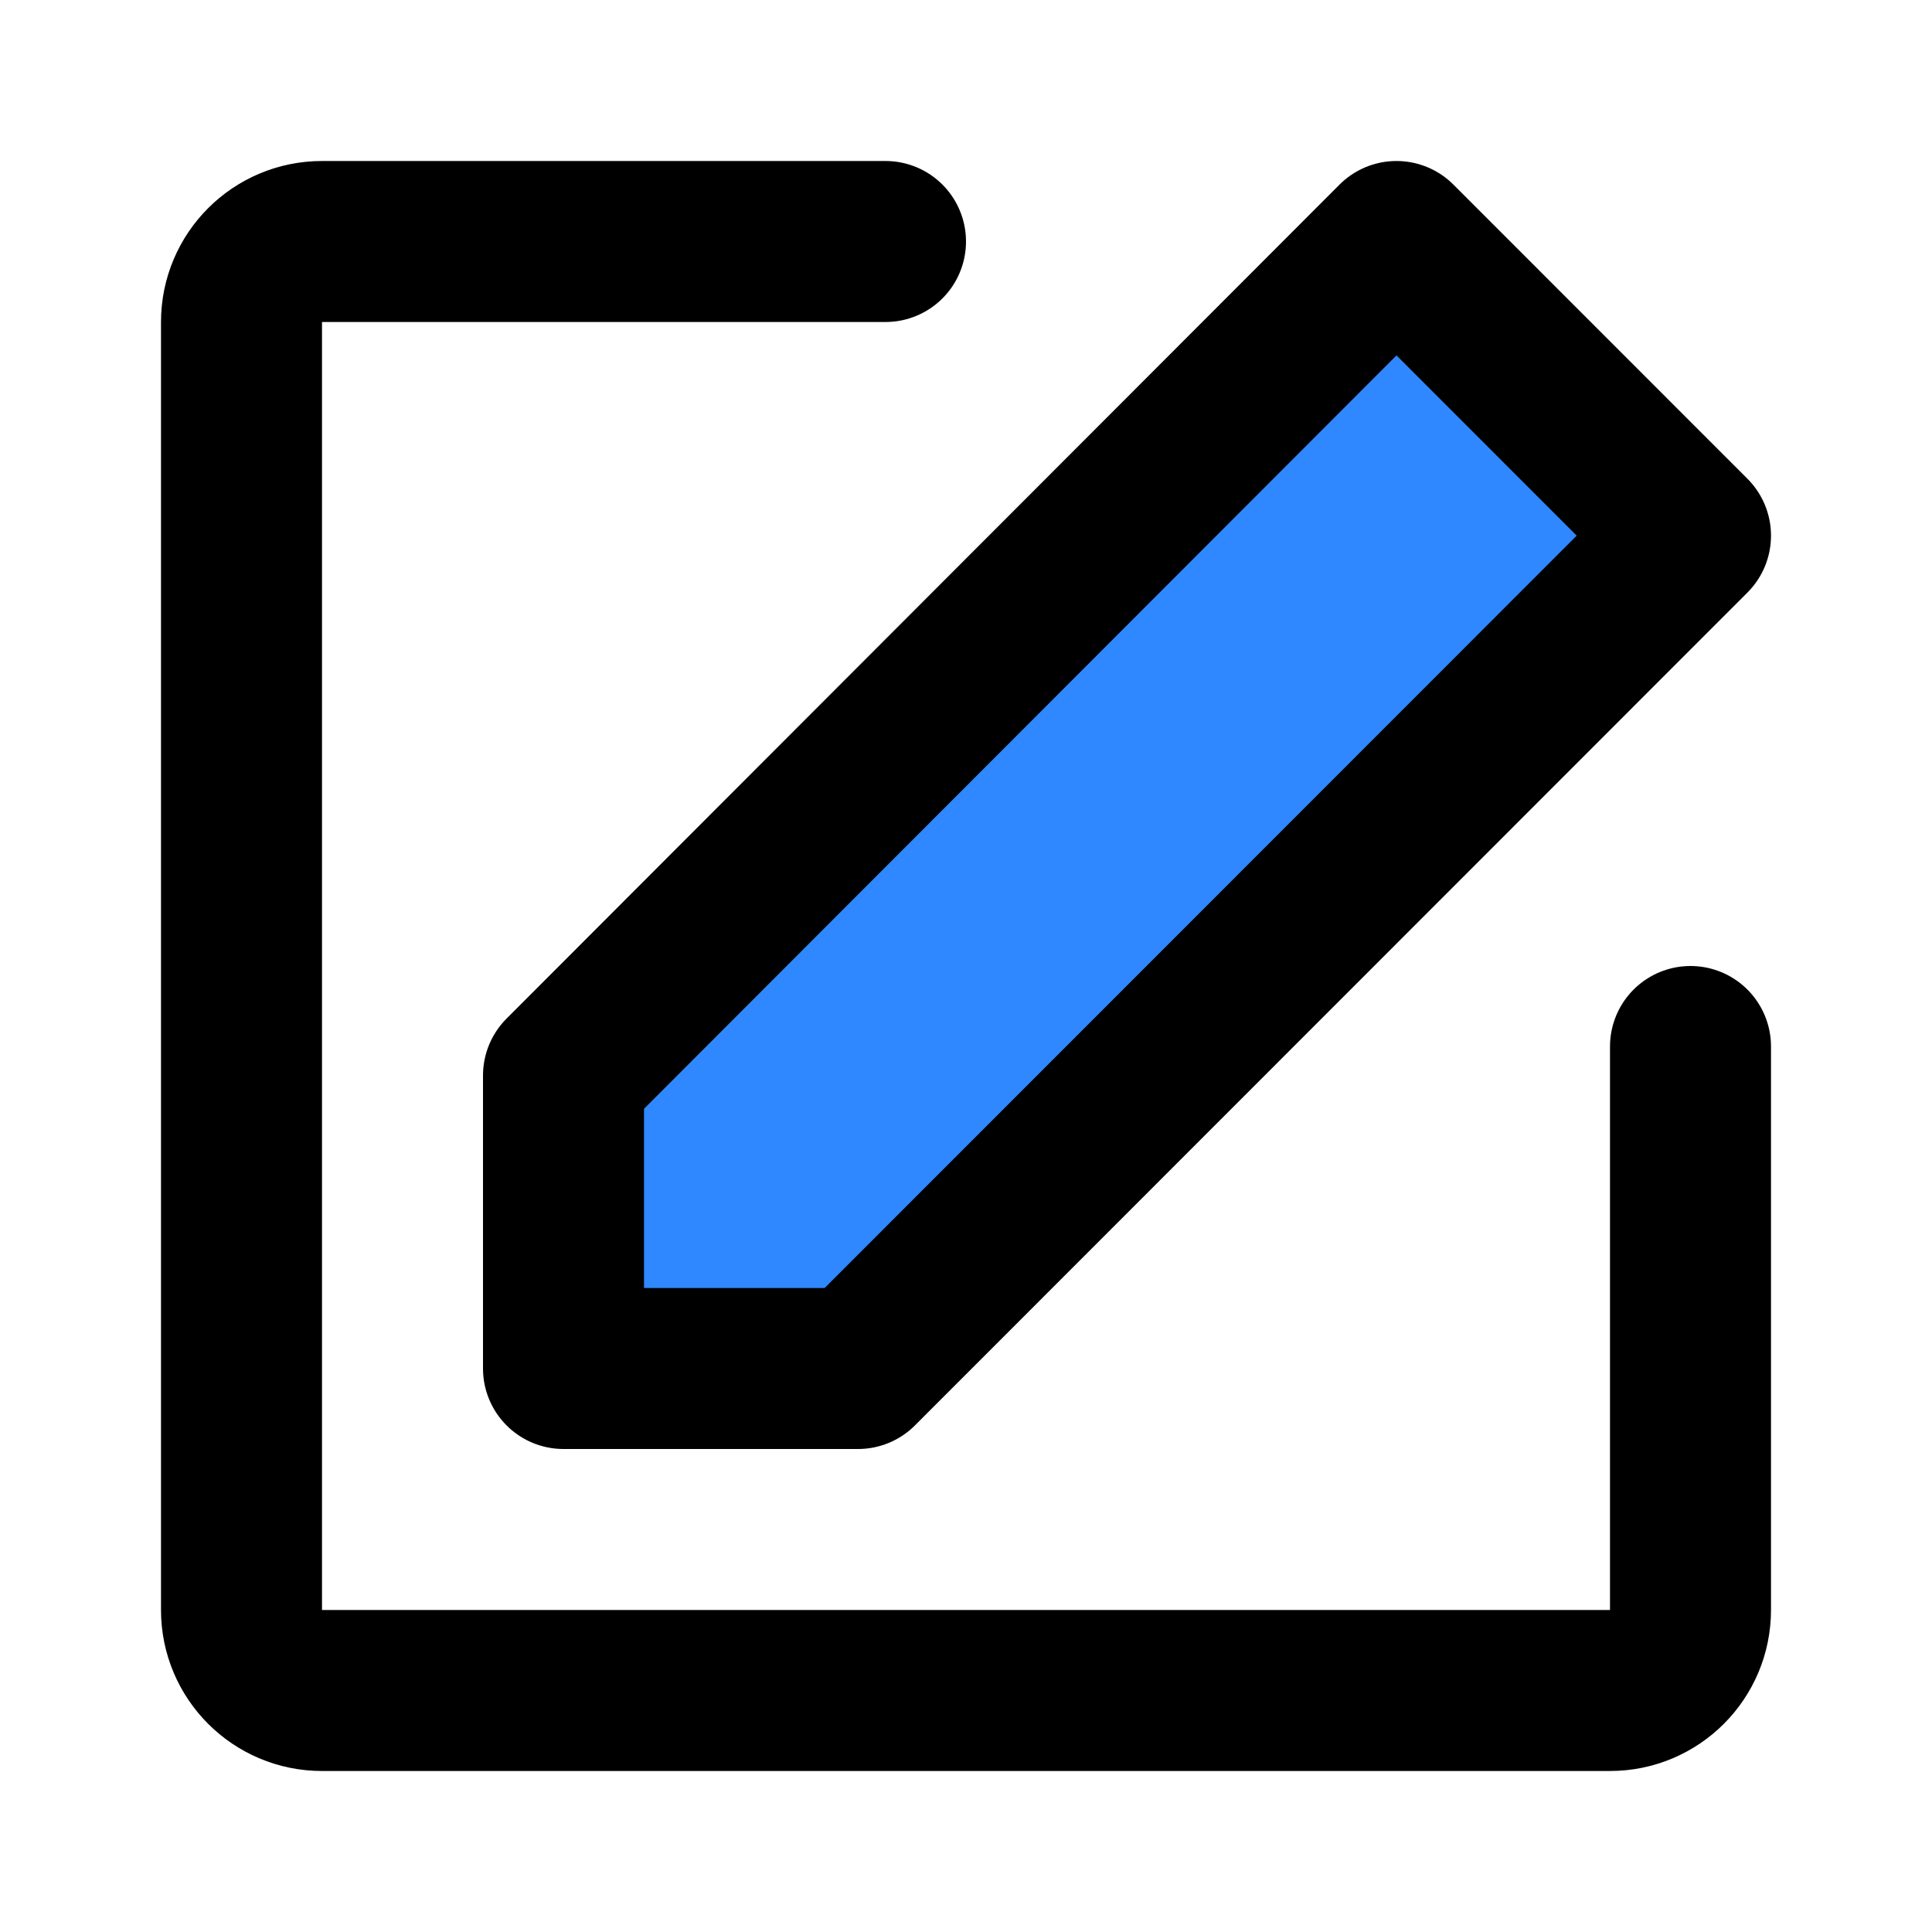
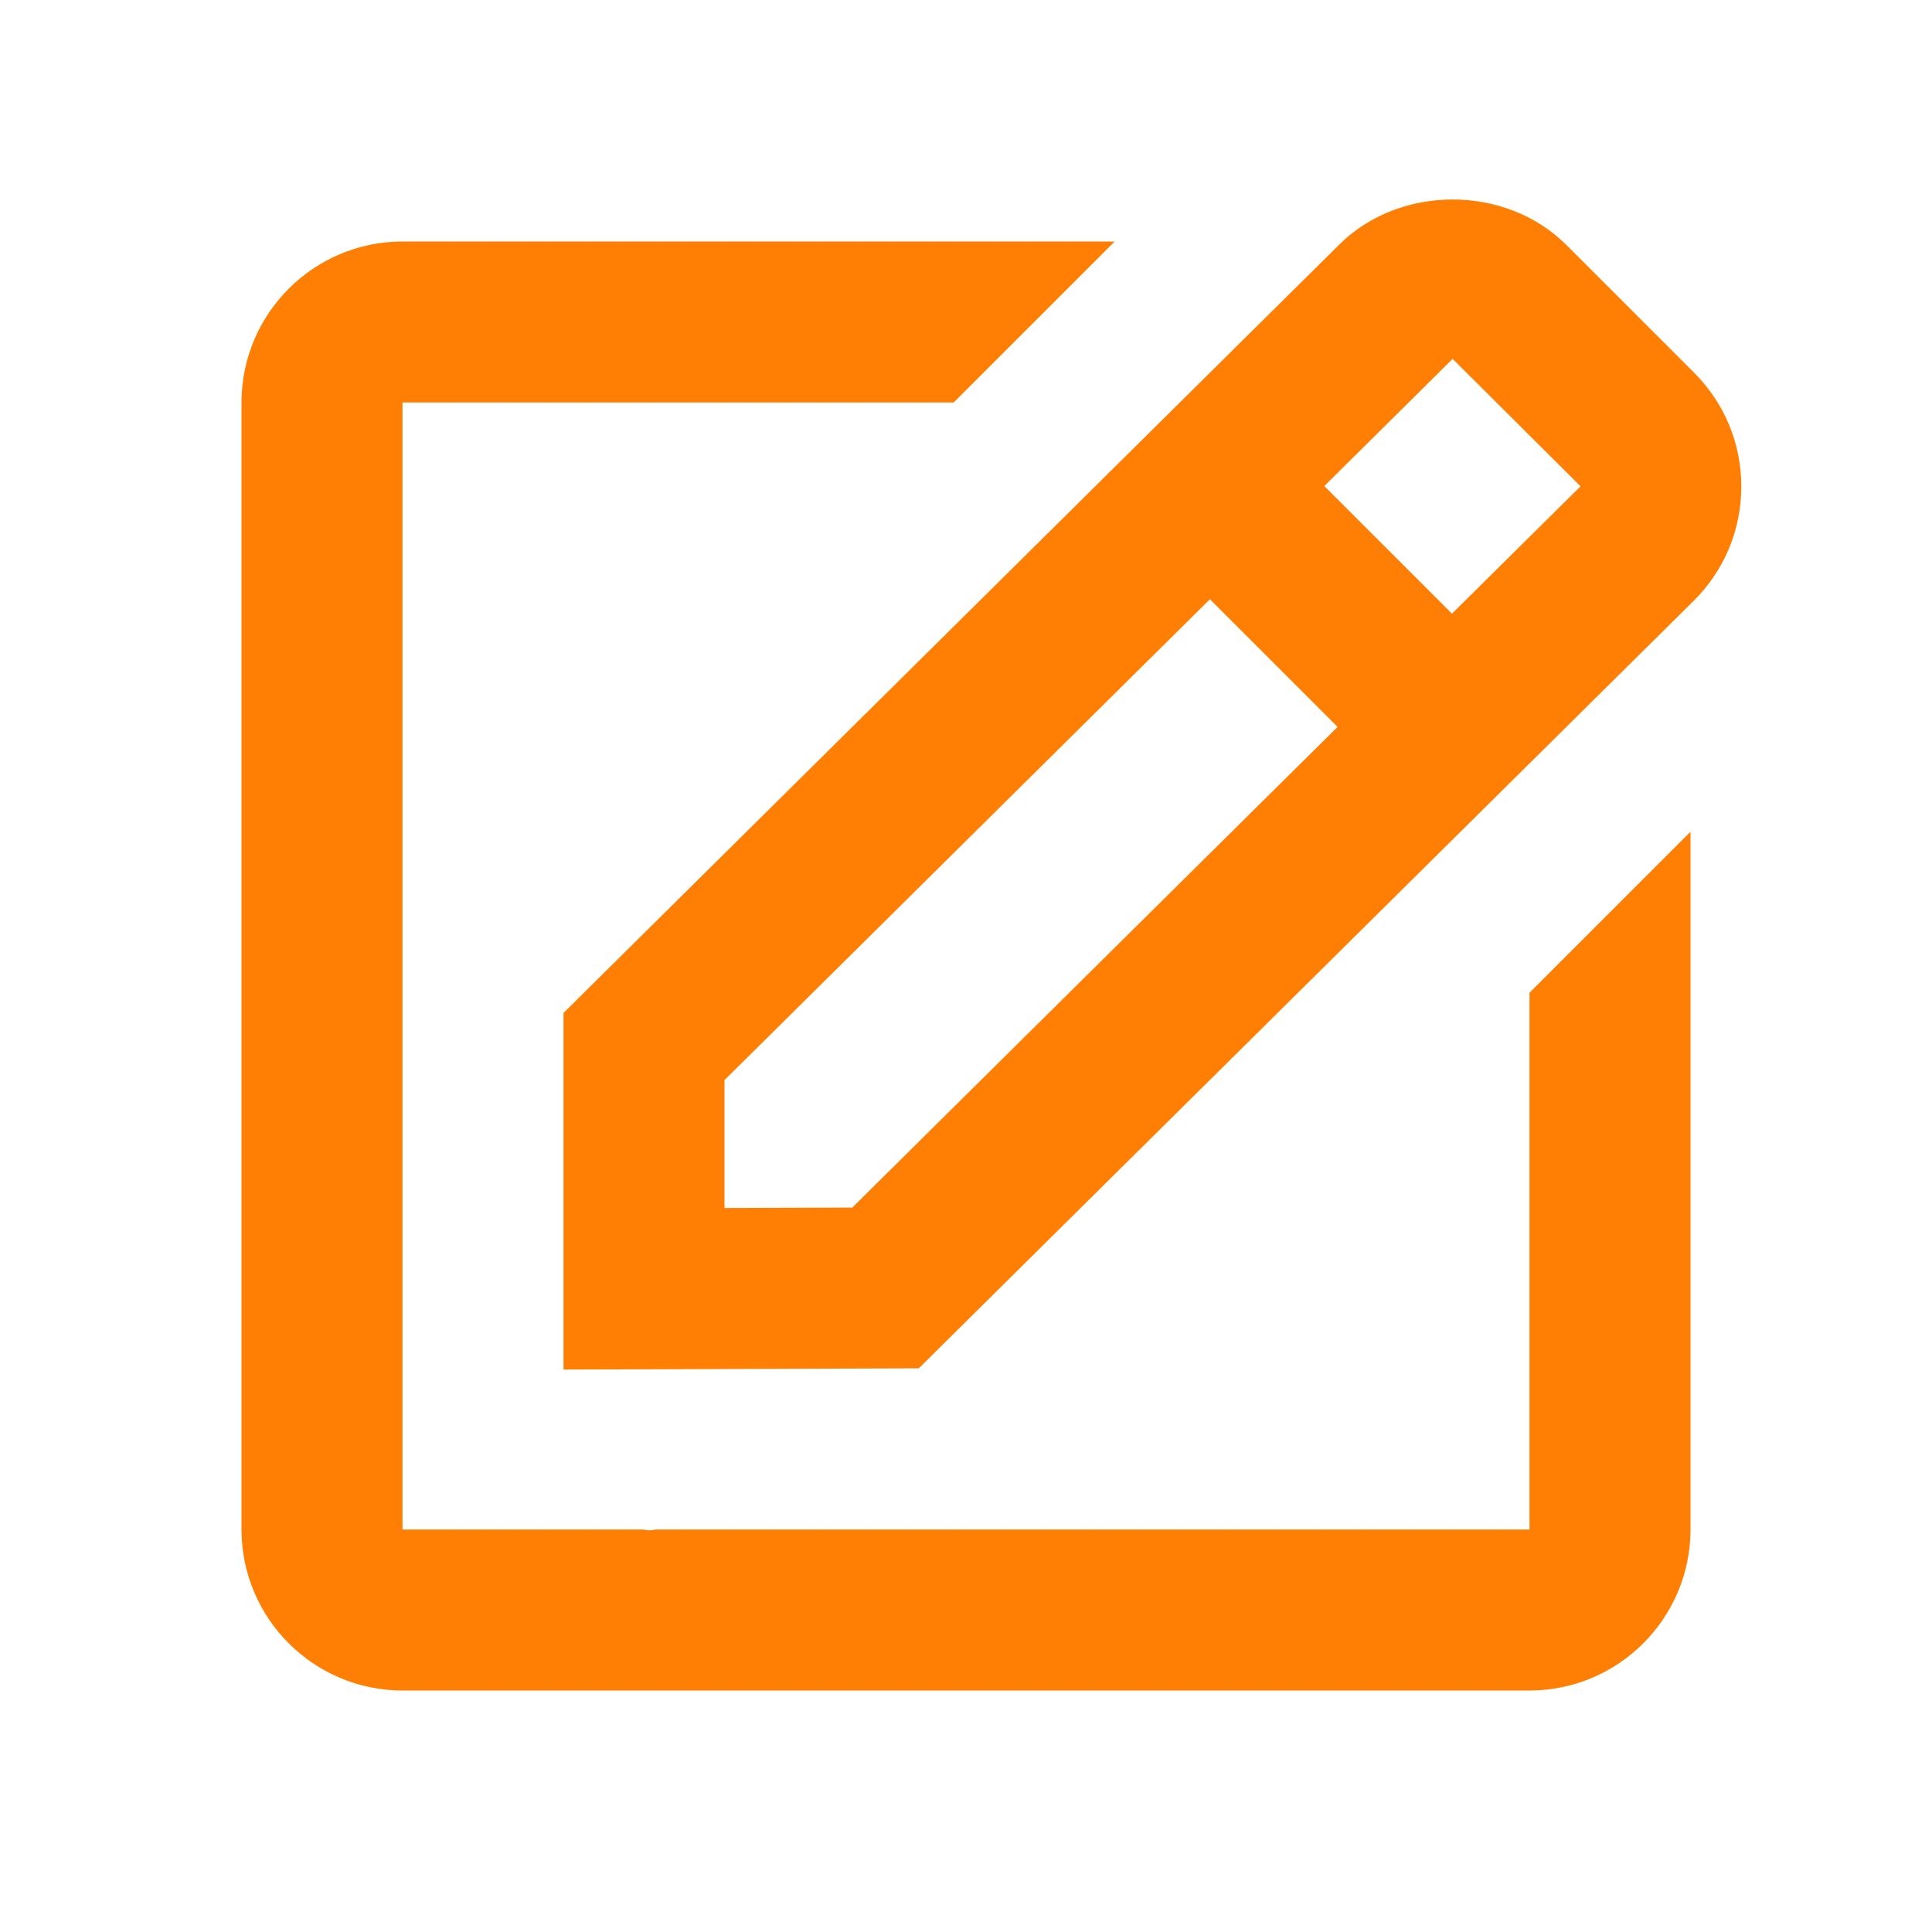
- <svg xmlns="http://www.w3.org/2000/svg" width="1em" height="1em" viewBox="0 0 48 48">
-   <g fill="none" stroke="#000" stroke-linejoin="round" stroke-width="4">
-     <path stroke-linecap="round" d="M42 26V40C42 41.105 41.105 42 40 42H8C6.895 42 6 41.105 6 40V8C6 6.895 6.895 6 8 6L22 6" />
-     <path fill="#2f88ff" d="M14 26.72V34H21.317L42 13.308L34.695 6L14 26.72Z" />
-   </g>
+ <svg xmlns="http://www.w3.org/2000/svg" width="1em" height="1em" viewBox="0 0 24 24">
+   <path fill="#ff7f04" d="m7 17.013l4.413-.015l9.632-9.54c.378-.378.586-.88.586-1.414s-.208-1.036-.586-1.414l-1.586-1.586c-.756-.756-2.075-.752-2.825-.003L7 12.583zM18.045 4.458l1.589 1.583l-1.597 1.582l-1.586-1.585zM9 13.417l6.03-5.973l1.586 1.586l-6.029 5.971L9 15.006z" />
+   <path fill="#ff7f04" d="M5 21h14c1.103 0 2-.897 2-2v-8.668l-2 2V19H8.158c-.026 0-.053.01-.079.01c-.033 0-.066-.009-.1-.01H5V5h6.847l2-2H5c-1.103 0-2 .897-2 2v14c0 1.103.897 2 2 2" />
</svg>
